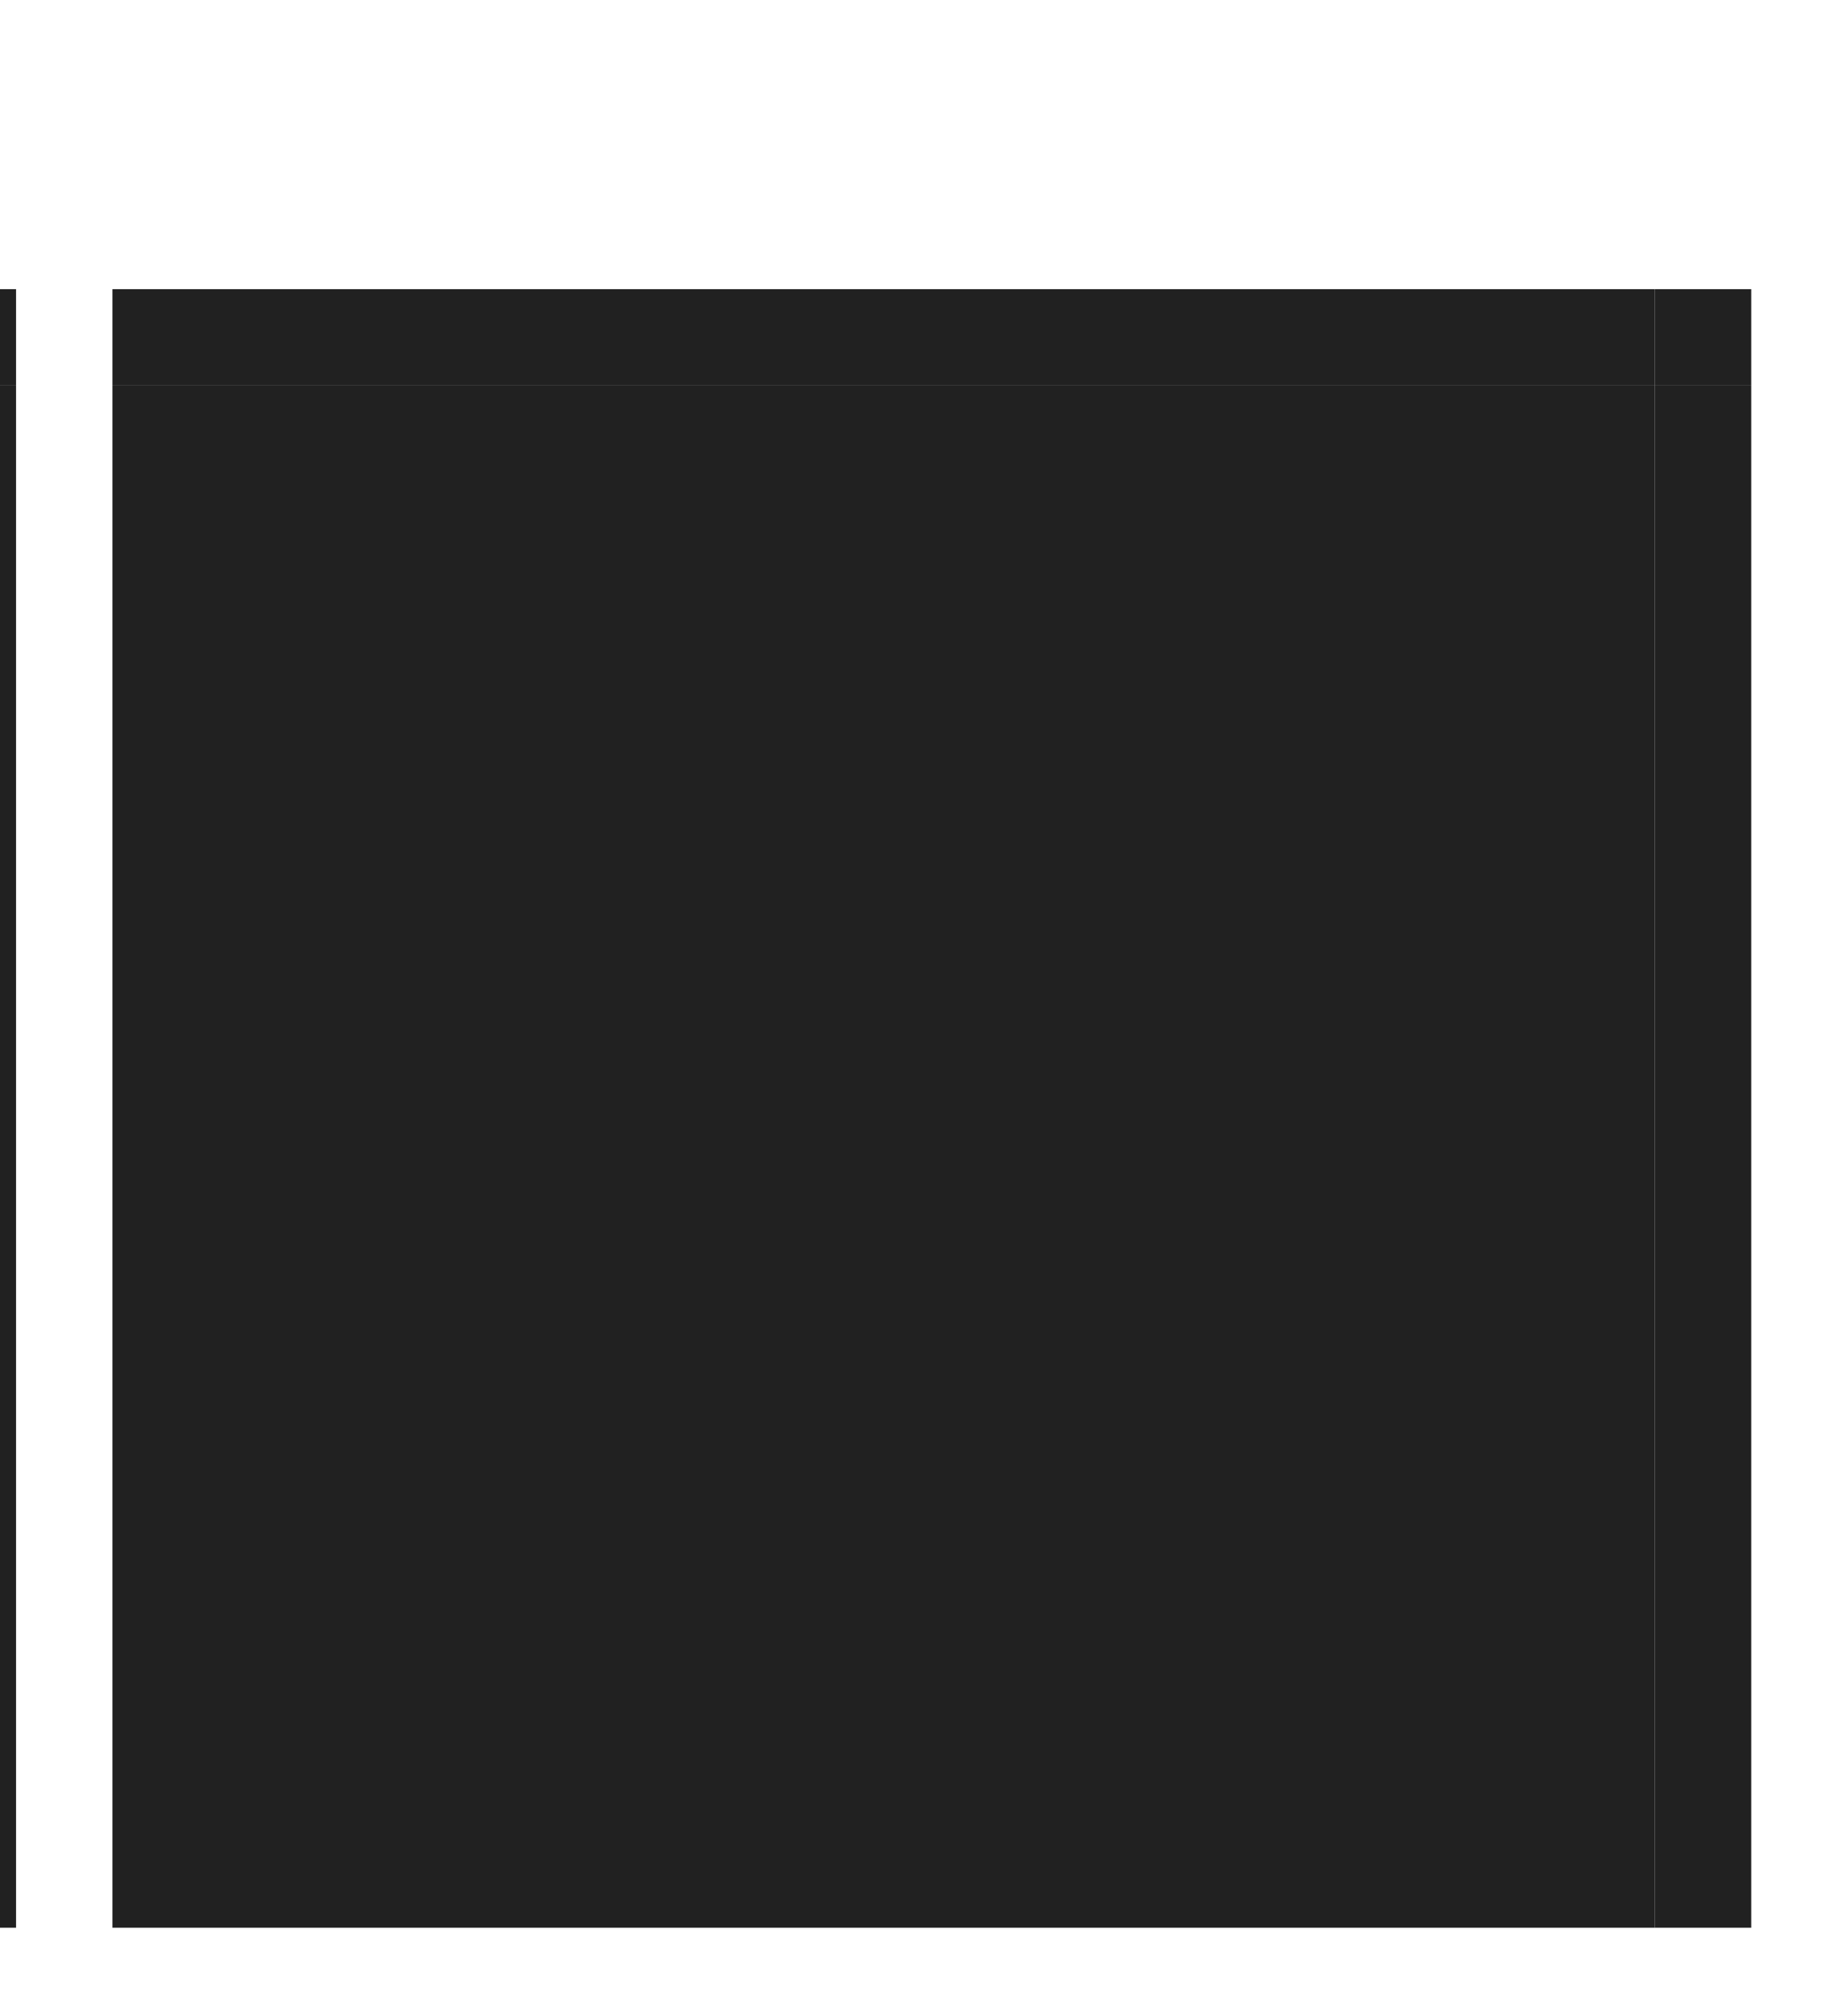
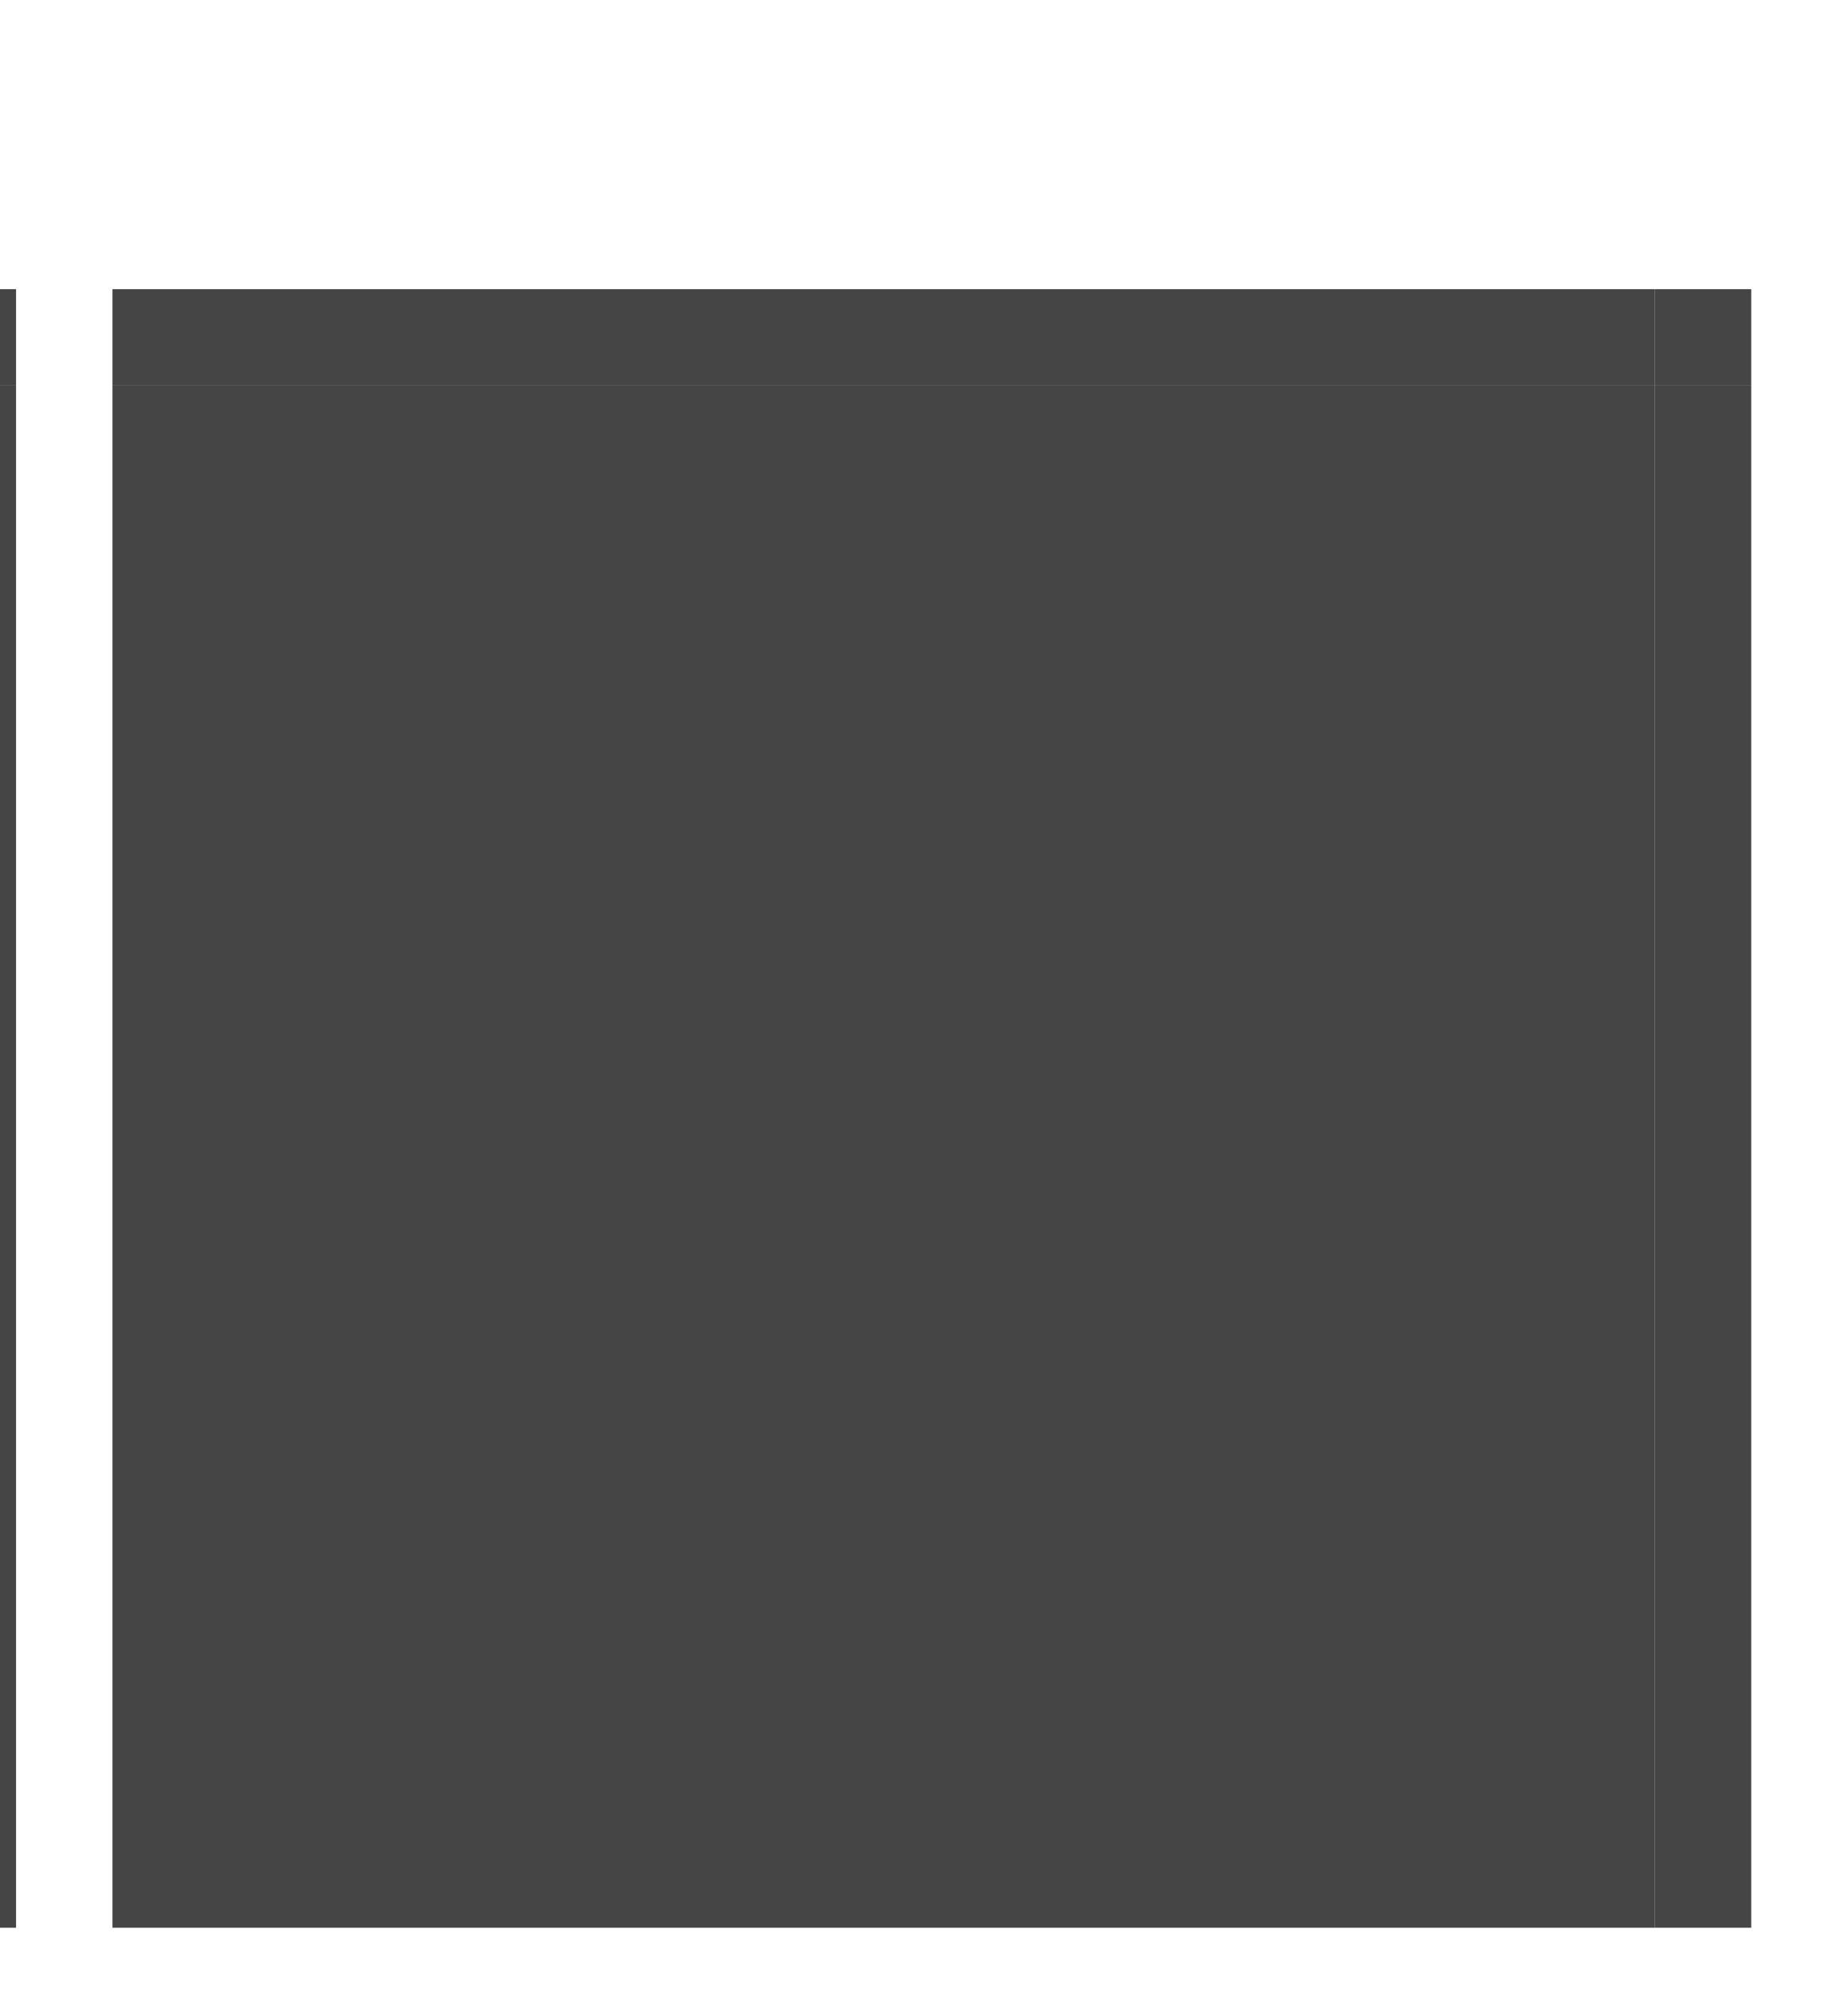
<svg xmlns="http://www.w3.org/2000/svg" xmlns:ns1="http://www.openswatchbook.org/uri/2009/osb" xmlns:xlink="http://www.w3.org/1999/xlink" width="57.5" height="62" version="1.0" viewBox="0 0 57.5 62" id="svg3642">
  <defs id="defs3644">
    <linearGradient id="linearGradient7102" ns1:paint="solid">
      <stop id="stop7100" stop-color="#424242" offset="0" />
    </linearGradient>
    <linearGradient id="linearGradient7120" y1="238.5" gradientUnits="userSpaceOnUse" x1="272" xlink:href="#linearGradient7102" y2="238.5" x2="321" gradientTransform="matrix(0.010204,0,0,0.5,57.72,-119.5)" />
    <linearGradient id="linearGradient7124" y1="238.5" gradientUnits="userSpaceOnUse" x1="272" xlink:href="#linearGradient7102" y2="238.5" x2="321" gradientTransform="matrix(0.010204,0,0,0.5,3.72,-119.5)" />
    <linearGradient id="linearGradient7128" y1="238.5" gradientUnits="userSpaceOnUse" x1="272" xlink:href="#linearGradient7102" y2="238.5" x2="321" gradientTransform="matrix(0.010204,0,0,0.5,3.72,-175.5)" />
    <linearGradient id="linearGradient7132" y1="238.5" gradientUnits="userSpaceOnUse" x1="272" xlink:href="#linearGradient7102" y2="238.5" x2="321" gradientTransform="matrix(0.010204,0,0,0.5,58.72,-176.5)" />
    <linearGradient id="linearGradient10967" y1=".789" gradientUnits="userSpaceOnUse" x1="-15.429" xlink:href="#linearGradient4795" y2=".789" x2="-14.929" gradientTransform="matrix(0,-2,1,0,292.21,206.58)" />
    <linearGradient id="linearGradient4795" ns1:paint="solid">
      <stop id="stop4793" offset="0" />
    </linearGradient>
    <linearGradient id="linearGradient10969" y1=".789" gradientUnits="userSpaceOnUse" x1="-15.429" xlink:href="#linearGradient4740" y2=".789" x2="-14.929" gradientTransform="matrix(0,-2,1,0,292.21,207.58)" />
    <linearGradient id="linearGradient4740" ns1:paint="solid">
      <stop id="stop4738" stop-color="#ccc" offset="0" />
    </linearGradient>
    <linearGradient id="linearGradient3273-6">
      <stop id="stop3275-1" offset="0" style="stop-color:#000000;stop-opacity:0.784;" />
      <stop id="stop3277-0" offset="1" style="stop-color:#000000;stop-opacity:0;" />
    </linearGradient>
  </defs>
-   <rect style="fill:#0e0e0e;fill-opacity:1;stroke-width:0.96;opacity:0.92" width="48" y="12" x="3.5" height="48" id="center" />
-   <rect id="top" height="3" x="3.5" y="9" width="48" style="fill:#0e0e0e;fill-opacity:1;stroke-width:0.339;opacity:0.92" />
-   <rect style="fill:#0e0e0e;fill-opacity:1;stroke-width:0.339;opacity:0.92" width="48" y="63" x="3.5" height="3" id="bottom" />
-   <rect transform="rotate(90)" id="right" height="3" x="12" y="-54.5" width="48" style="fill:#0e0e0e;fill-opacity:1;stroke-width:0.339;opacity:0.92" />
-   <rect style="fill:#0e0e0e;fill-opacity:1;stroke-width:0.339;opacity:0.92" width="48" y="-0.5" x="12" height="3" id="left" transform="rotate(90)" />
-   <rect transform="rotate(90)" id="topleft" height="3" x="9" y="-0.5" width="3" style="fill:#0e0e0e;fill-opacity:1;stroke-width:0.12;opacity:0.92" />
-   <rect style="fill:#0e0e0e;fill-opacity:1;stroke-width:0.12;opacity:0.92" width="3" y="-54.5" x="9" height="3" id="topright" transform="rotate(90)" />
-   <rect transform="rotate(90)" id="bottomright" height="3" x="63" y="-54.5" width="3" style="fill:#0e0e0e;fill-opacity:1;stroke-width:0.12;opacity:0.92" />
-   <rect style="fill:#0e0e0e;fill-opacity:1;stroke-width:0.12;opacity:0.92" width="3" y="-0.5" x="63" height="3" id="bottomleft" transform="rotate(90)" />
+   <rect style="fill:#1c1c1c;fill-opacity:0.816;stroke-width:0.96;opacity:1" width="48" y="12" x="3.5" height="48" id="center" />
+   <rect id="top" height="3" x="3.5" y="9" width="48" style="fill:#1c1c1c;fill-opacity:0.816;stroke-width:0.339;opacity:1" />
+   <rect style="fill:#1c1c1c;fill-opacity:0.816;stroke-width:0.339;opacity:1" width="48" y="63" x="3.5" height="3" id="bottom" />
+   <rect transform="rotate(90)" id="right" height="3" x="12" y="-54.5" width="48" style="fill:#1c1c1c;fill-opacity:0.816;stroke-width:0.339;opacity:1" />
+   <rect style="fill:#1c1c1c;fill-opacity:0.816;stroke-width:0.339;opacity:1" width="48" y="-0.5" x="12" height="3" id="left" transform="rotate(90)" />
+   <rect transform="rotate(90)" id="topleft" height="3" x="9" y="-0.5" width="3" style="fill:#1c1c1c;fill-opacity:0.816;stroke-width:0.12;opacity:1" />
+   <rect style="fill:#1c1c1c;fill-opacity:0.816;stroke-width:0.12;opacity:1" width="3" y="-54.5" x="9" height="3" id="topright" transform="rotate(90)" />
+   <rect transform="rotate(90)" id="bottomright" height="3" x="63" y="-54.5" width="3" style="fill:#1c1c1c;fill-opacity:0.816;stroke-width:0.12;opacity:1" />
+   <rect style="fill:#1c1c1c;fill-opacity:0.816;stroke-width:0.12;opacity:1" width="3" y="-0.5" x="63" height="3" id="bottomleft" transform="rotate(90)" />
  <rect y="6.411" x="-37.287" height="3" width="1" id="hint-top-margin" style="opacity:1;fill:#008080;fill-opacity:1;stroke:none;stroke-width:24;stroke-linecap:butt;stroke-miterlimit:4;stroke-dasharray:none;stroke-opacity:1" />
  <rect style="opacity:1;fill:#008080;fill-opacity:1;stroke:none;stroke-width:24;stroke-linecap:butt;stroke-miterlimit:4;stroke-dasharray:none;stroke-opacity:1" id="hint-bottom-margin" width="1" height="3" x="-34.216" y="6.411" />
  <rect y="16.211" x="-46.931" height="1" width="3" id="hint-left-margin" style="opacity:1;fill:#008080;fill-opacity:1;stroke:none;stroke-width:24;stroke-linecap:butt;stroke-miterlimit:4;stroke-dasharray:none;stroke-opacity:1" />
  <rect style="opacity:1;fill:#008080;fill-opacity:1;stroke:none;stroke-width:24;stroke-linecap:butt;stroke-miterlimit:4;stroke-dasharray:none;stroke-opacity:1" id="hint-right-margin" width="3" height="1" x="-46.931" y="20.346" />
</svg>
